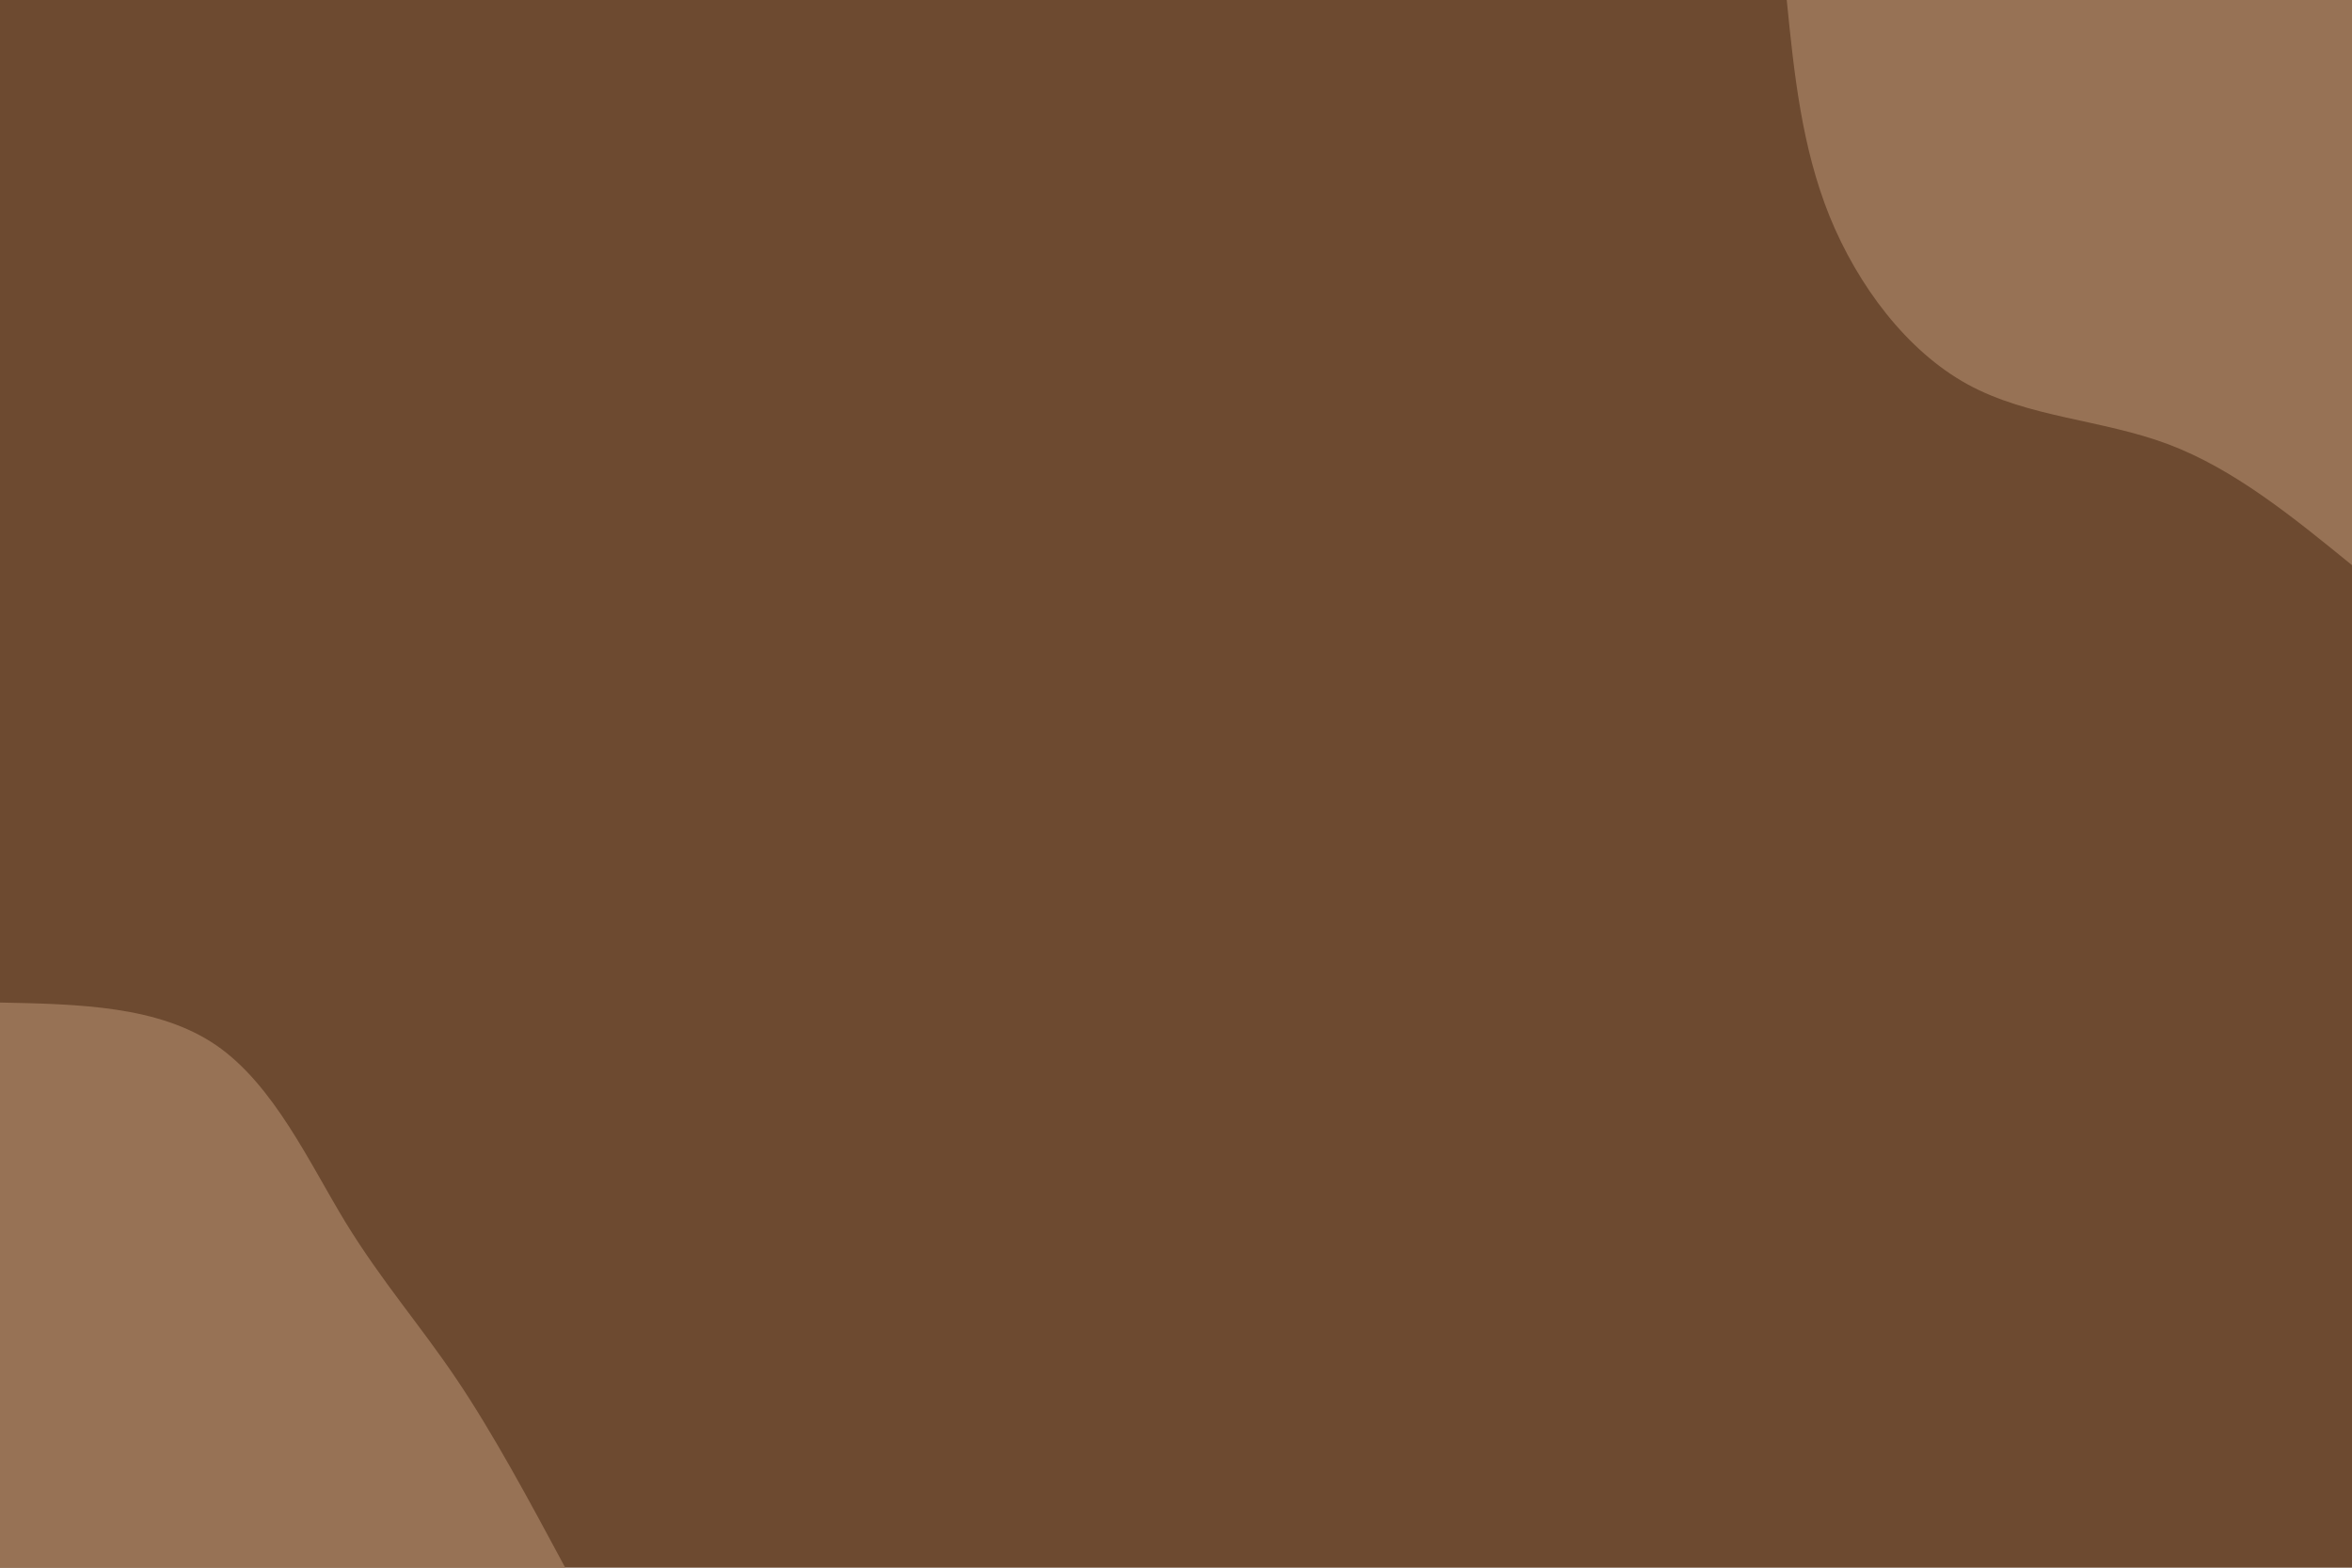
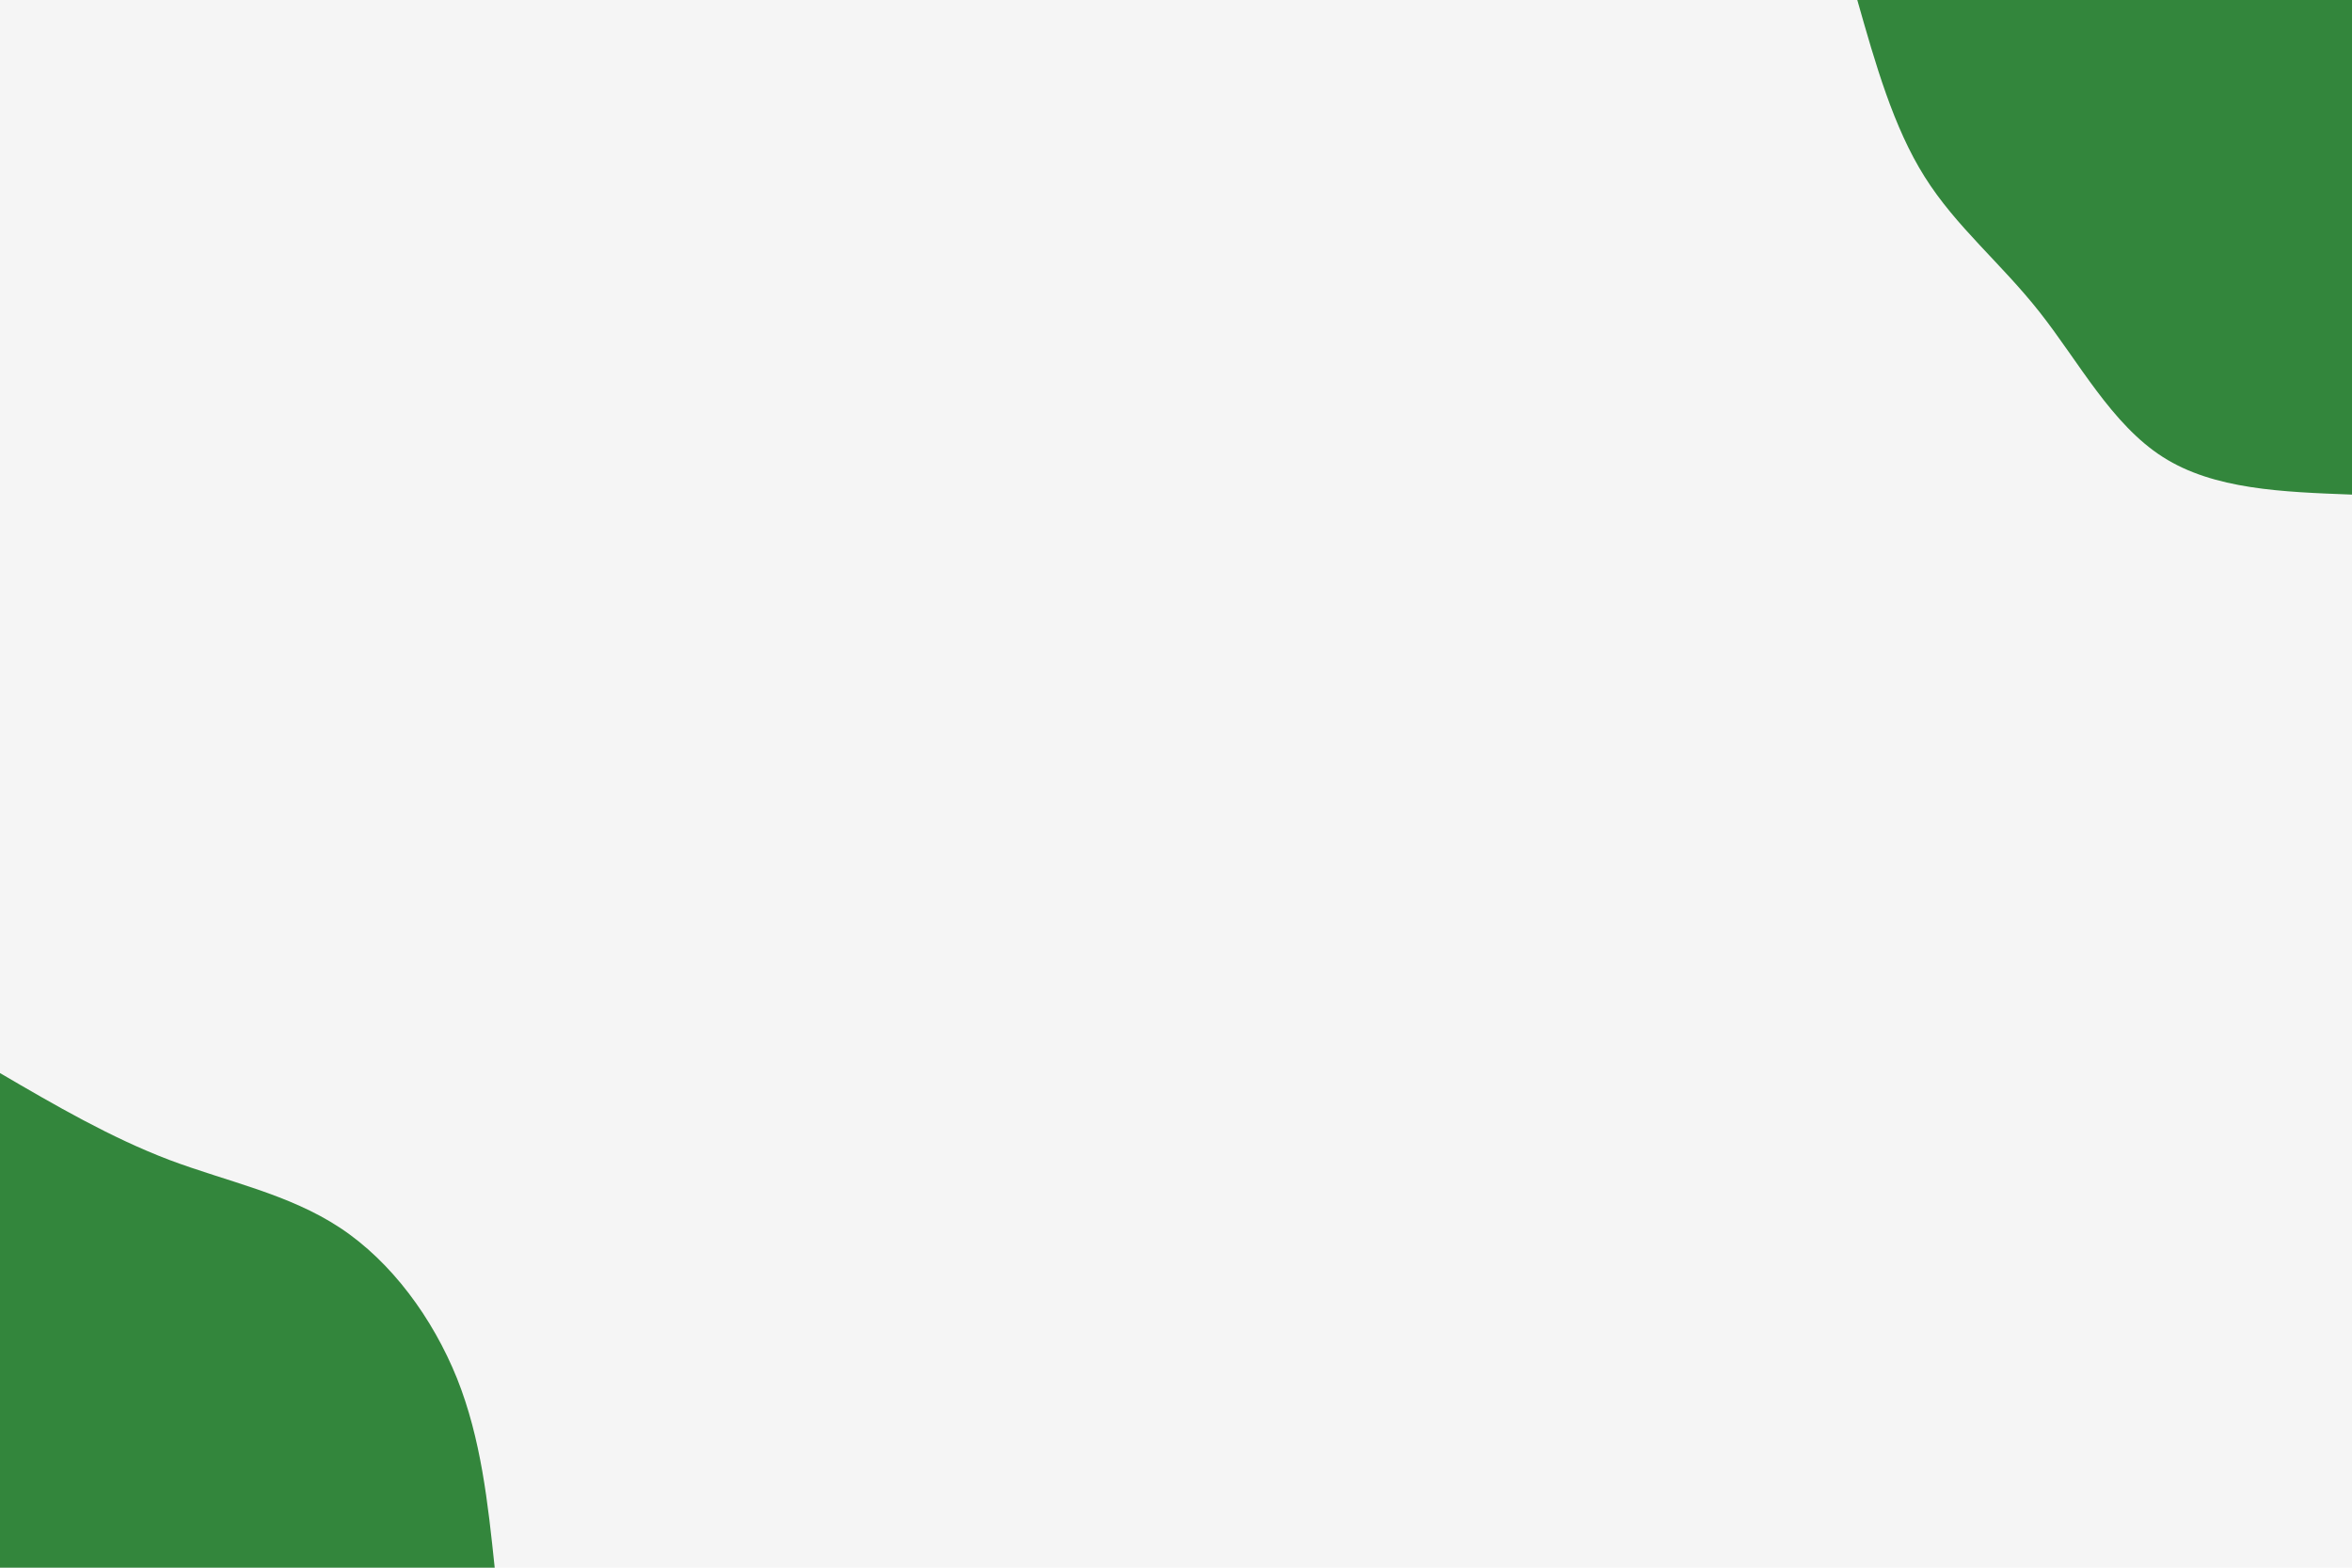
<svg xmlns="http://www.w3.org/2000/svg" id="visual" viewBox="0 0 900 600" width="900" height="600" version="1.1">
-   <rect x="0" y="0" width="900" height="600" fill="#6d4a30" />
+   <rect x="0" y="0" width="900" height="600" fill="#f5f5f5" />
  <defs>
    <linearGradient id="grad1_0" x1="33.3%" y1="0%" x2="100%" y2="100%">
-       <stop offset="20%" stop-color="#6d4a30" stop-opacity="1" />
-       <stop offset="80%" stop-color="#6d4a30" stop-opacity="1" />
+       <stop offset="20%" stop-color="#f5f5f5" stop-opacity="1" />
+       <stop offset="80%" stop-color="#f5f5f5" stop-opacity="1" />
    </linearGradient>
  </defs>
  <defs>
    <linearGradient id="grad2_0" x1="0%" y1="0%" x2="66.7%" y2="100%">
-       <stop offset="20%" stop-color="#6d4a30" stop-opacity="1" />
-       <stop offset="80%" stop-color="#6d4a30" stop-opacity="1" />
+       <stop offset="20%" stop-color="#f5f5f5" stop-opacity="1" />
+       <stop offset="80%" stop-color="#f5f5f5" stop-opacity="1" />
    </linearGradient>
  </defs>
  <g transform="translate(900, 0)">
-     <path d="M0 216.3C-22.6 197.9 -45.1 179.5 -70.4 170C-95.7 160.5 -123.7 159.9 -147.1 147.1C-170.4 134.3 -189.1 109.3 -199.9 82.8C-210.6 56.2 -213.5 28.1 -216.3 0L0 0Z" fill="#977255" />
+     <path d="M0 189.3C-26.4 188.3 -52.9 187.4 -72.4 174.9C-92 162.4 -104.6 138.4 -119.5 119.5C-134.4 100.6 -151.5 86.8 -163.5 67.7C-175.5 48.7 -182.4 24.3 -189.3 0L0 0Z" fill="#33863C" />
  </g>
  <g transform="translate(0, 600)">
-     <path d="M0 -216.3C30.4 -215.7 60.8 -215 82.8 -199.9C104.8 -184.7 118.3 -155.1 132.2 -132.2C146.2 -109.4 160.5 -93.2 174.6 -72.3C188.7 -51.4 202.5 -25.7 216.3 0L0 0Z" fill="#977255" />
+     <path d="M0 -189.3C21.2 -176.9 42.4 -164.6 64.7 -156.1C87 -147.7 110.4 -143.1 130.1 -130.1C149.8 -117.1 165.6 -95.5 174.9 -72.4C184.1 -49.3 186.7 -24.7 189.3 0L0 0Z" fill="#33863C" />
  </g>
</svg>
